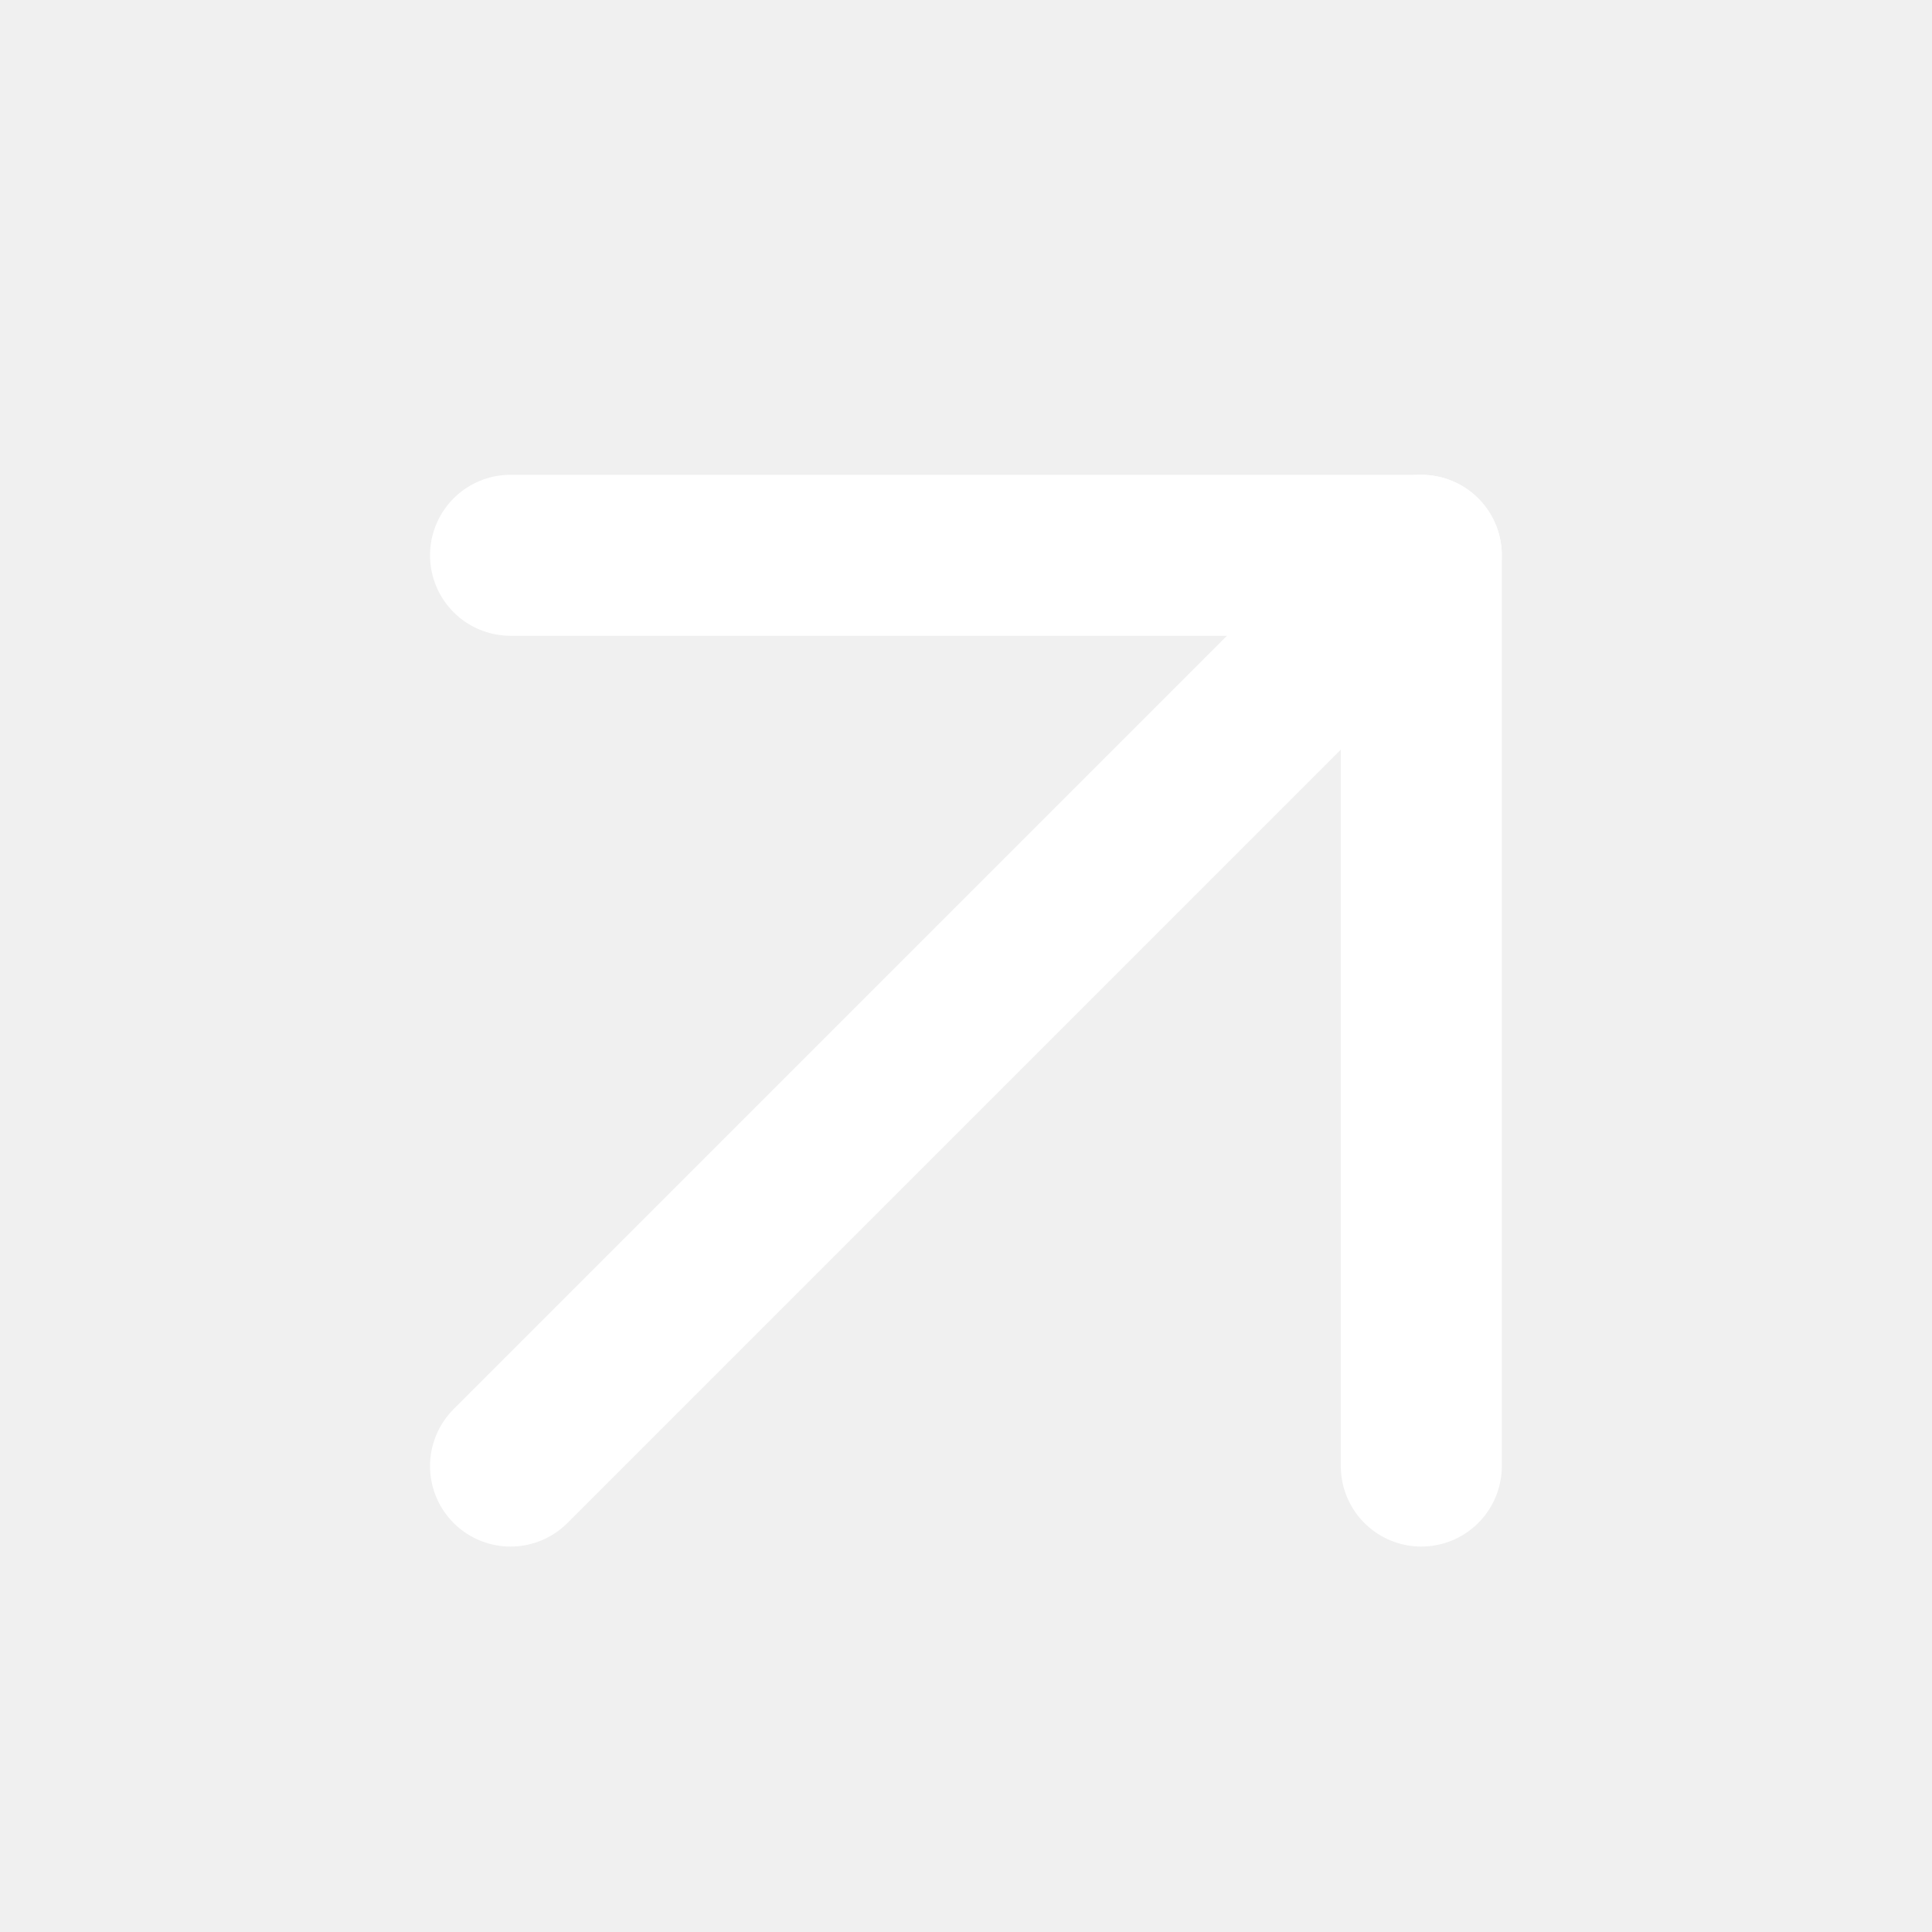
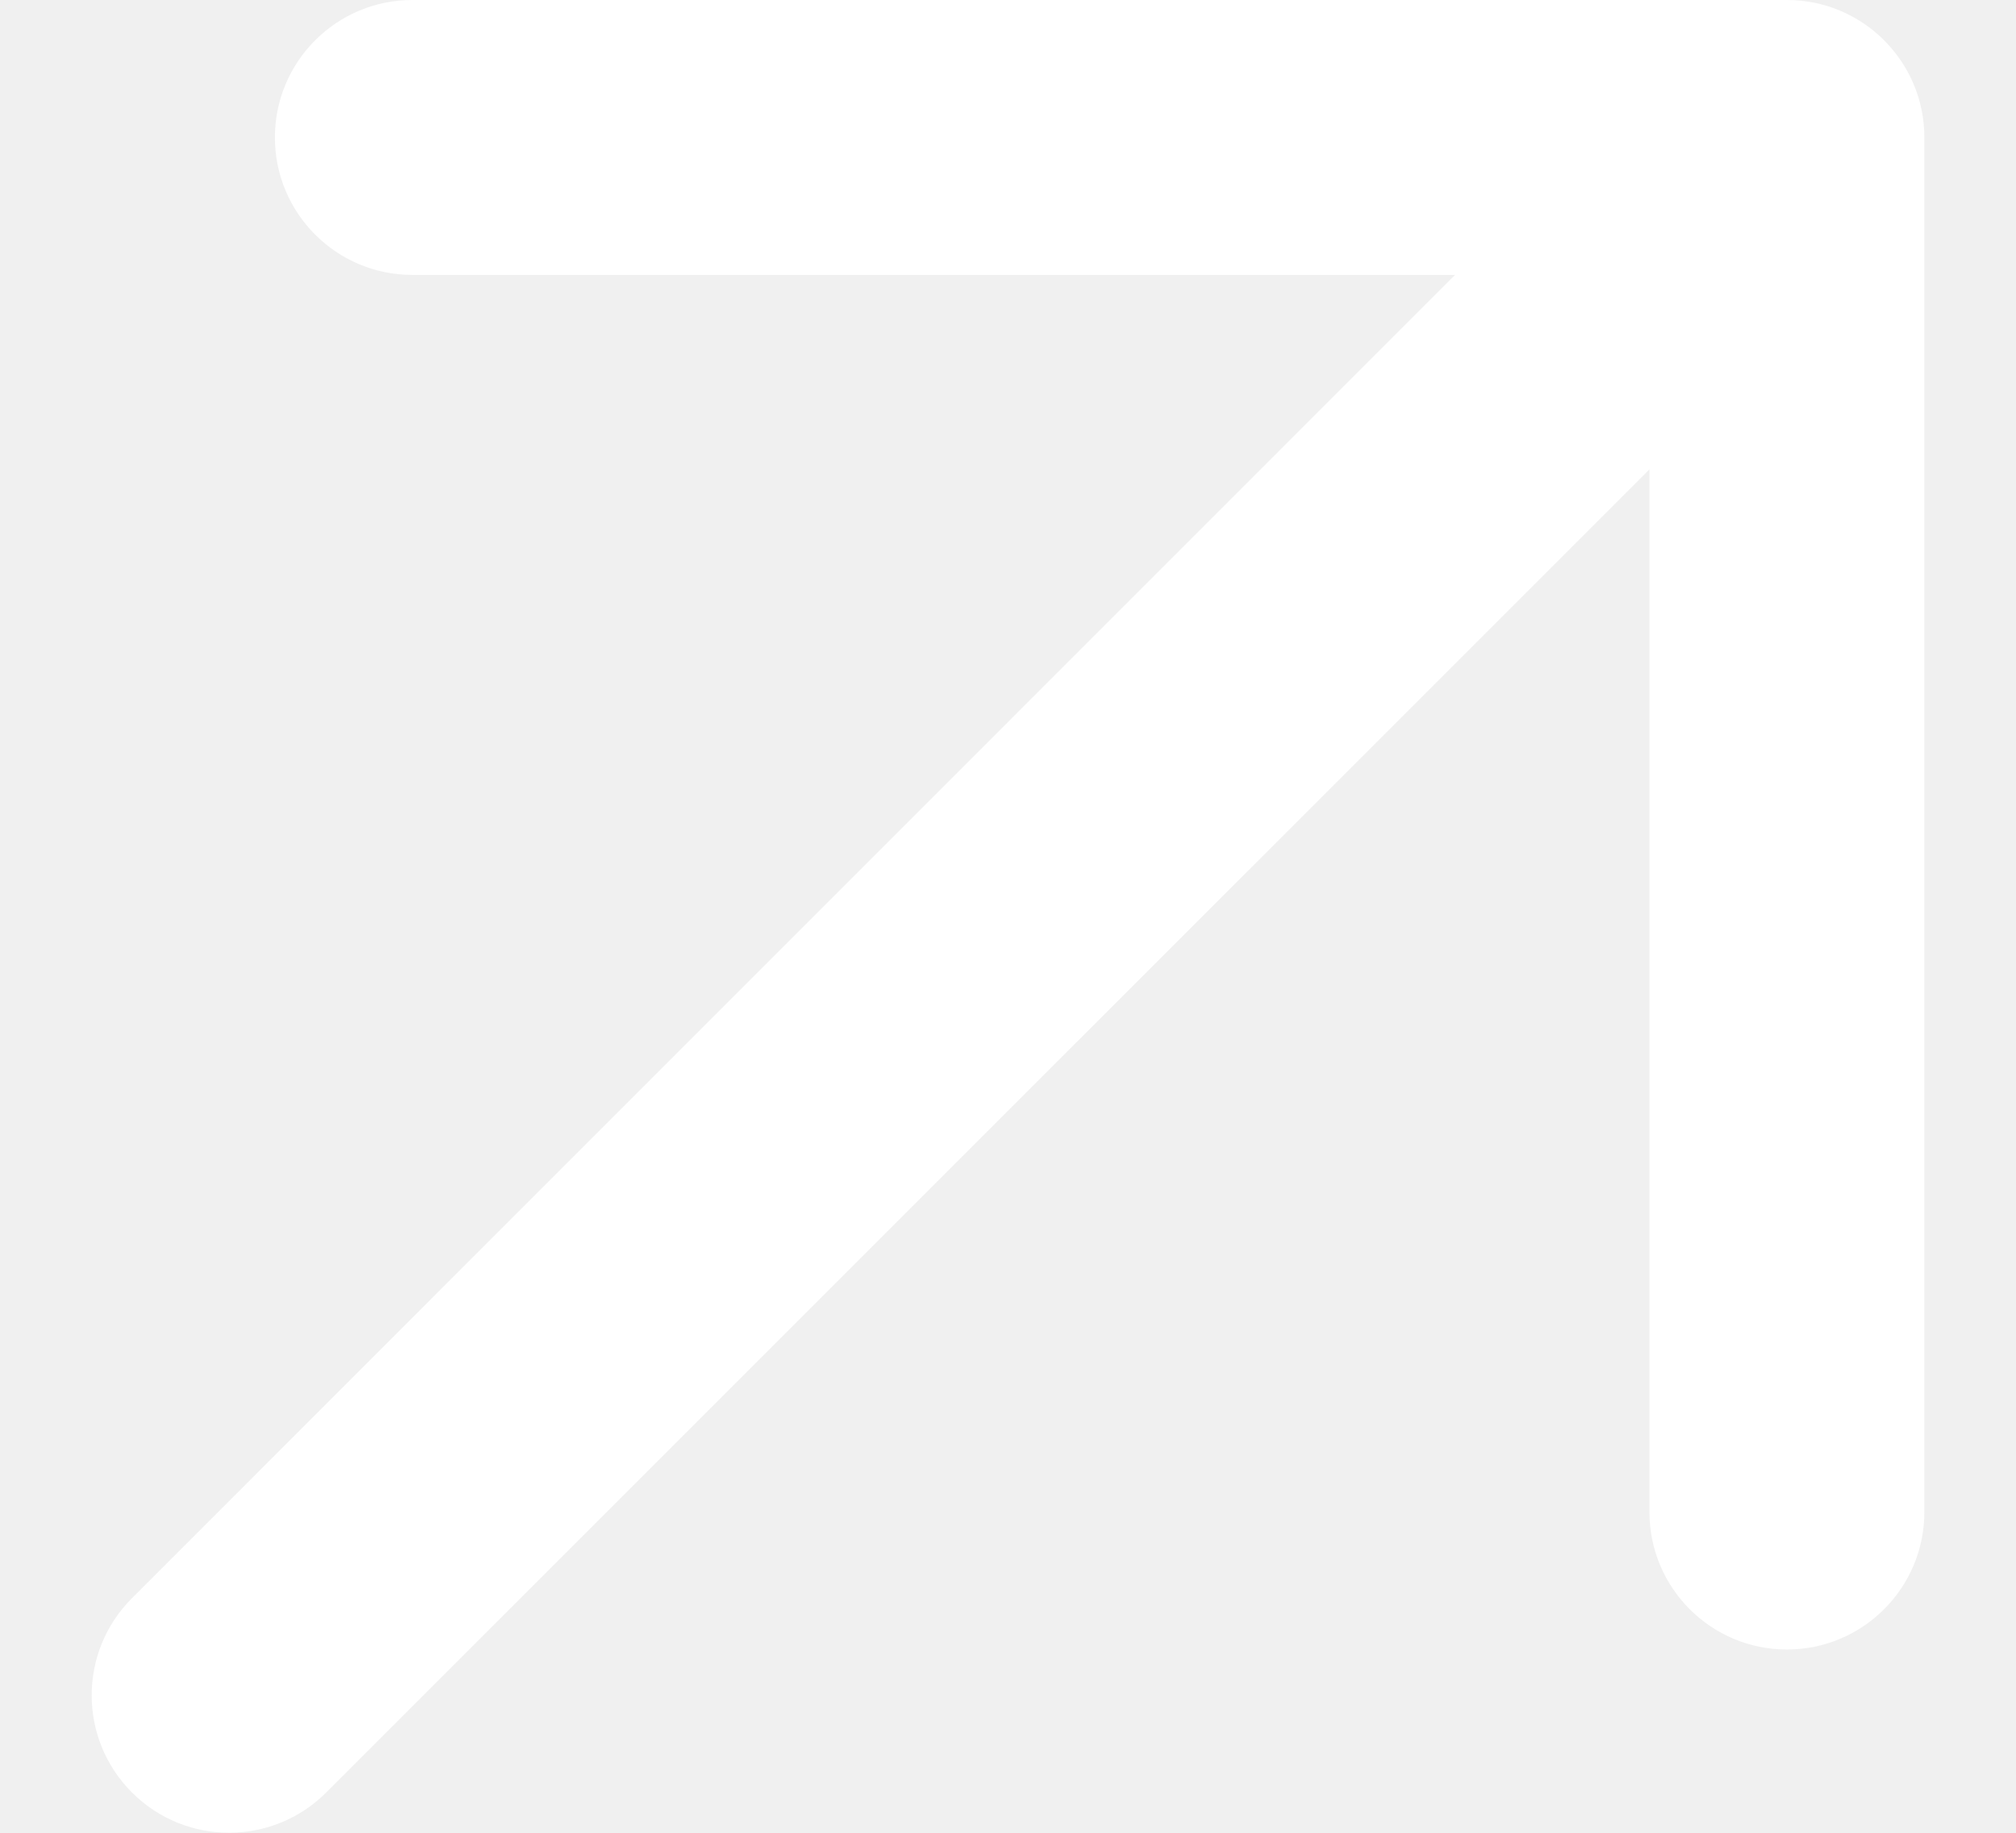
- <svg xmlns="http://www.w3.org/2000/svg" width="12" height="12" viewBox="0 0 12 12" fill="none">
-   <path d="M8.828 9.106V3.449H3.171" stroke="white" stroke-linecap="round" stroke-linejoin="round" />
-   <path d="M3.171 9.106L8.828 3.449" stroke="white" stroke-linecap="round" stroke-linejoin="round" />
+ <svg xmlns="http://www.w3.org/2000/svg" width="11" height="10" viewBox="0 0 11 10" fill="none">
+   <path fill-rule="evenodd" clip-rule="evenodd" d="M0.72 9.78C1.013 10.073 1.487 10.073 1.78 9.78L9 2.561V8.25C9 8.664 9.336 9 9.75 9C10.164 9 10.5 8.664 10.5 8.25V0.75C10.5 0.336 10.164 0 9.75 0H2.25C1.836 0 1.5 0.336 1.5 0.75C1.5 1.164 1.836 1.5 2.25 1.5H7.939L0.72 8.72C0.427 9.013 0.427 9.487 0.72 9.78Z" fill="white" />
</svg>
